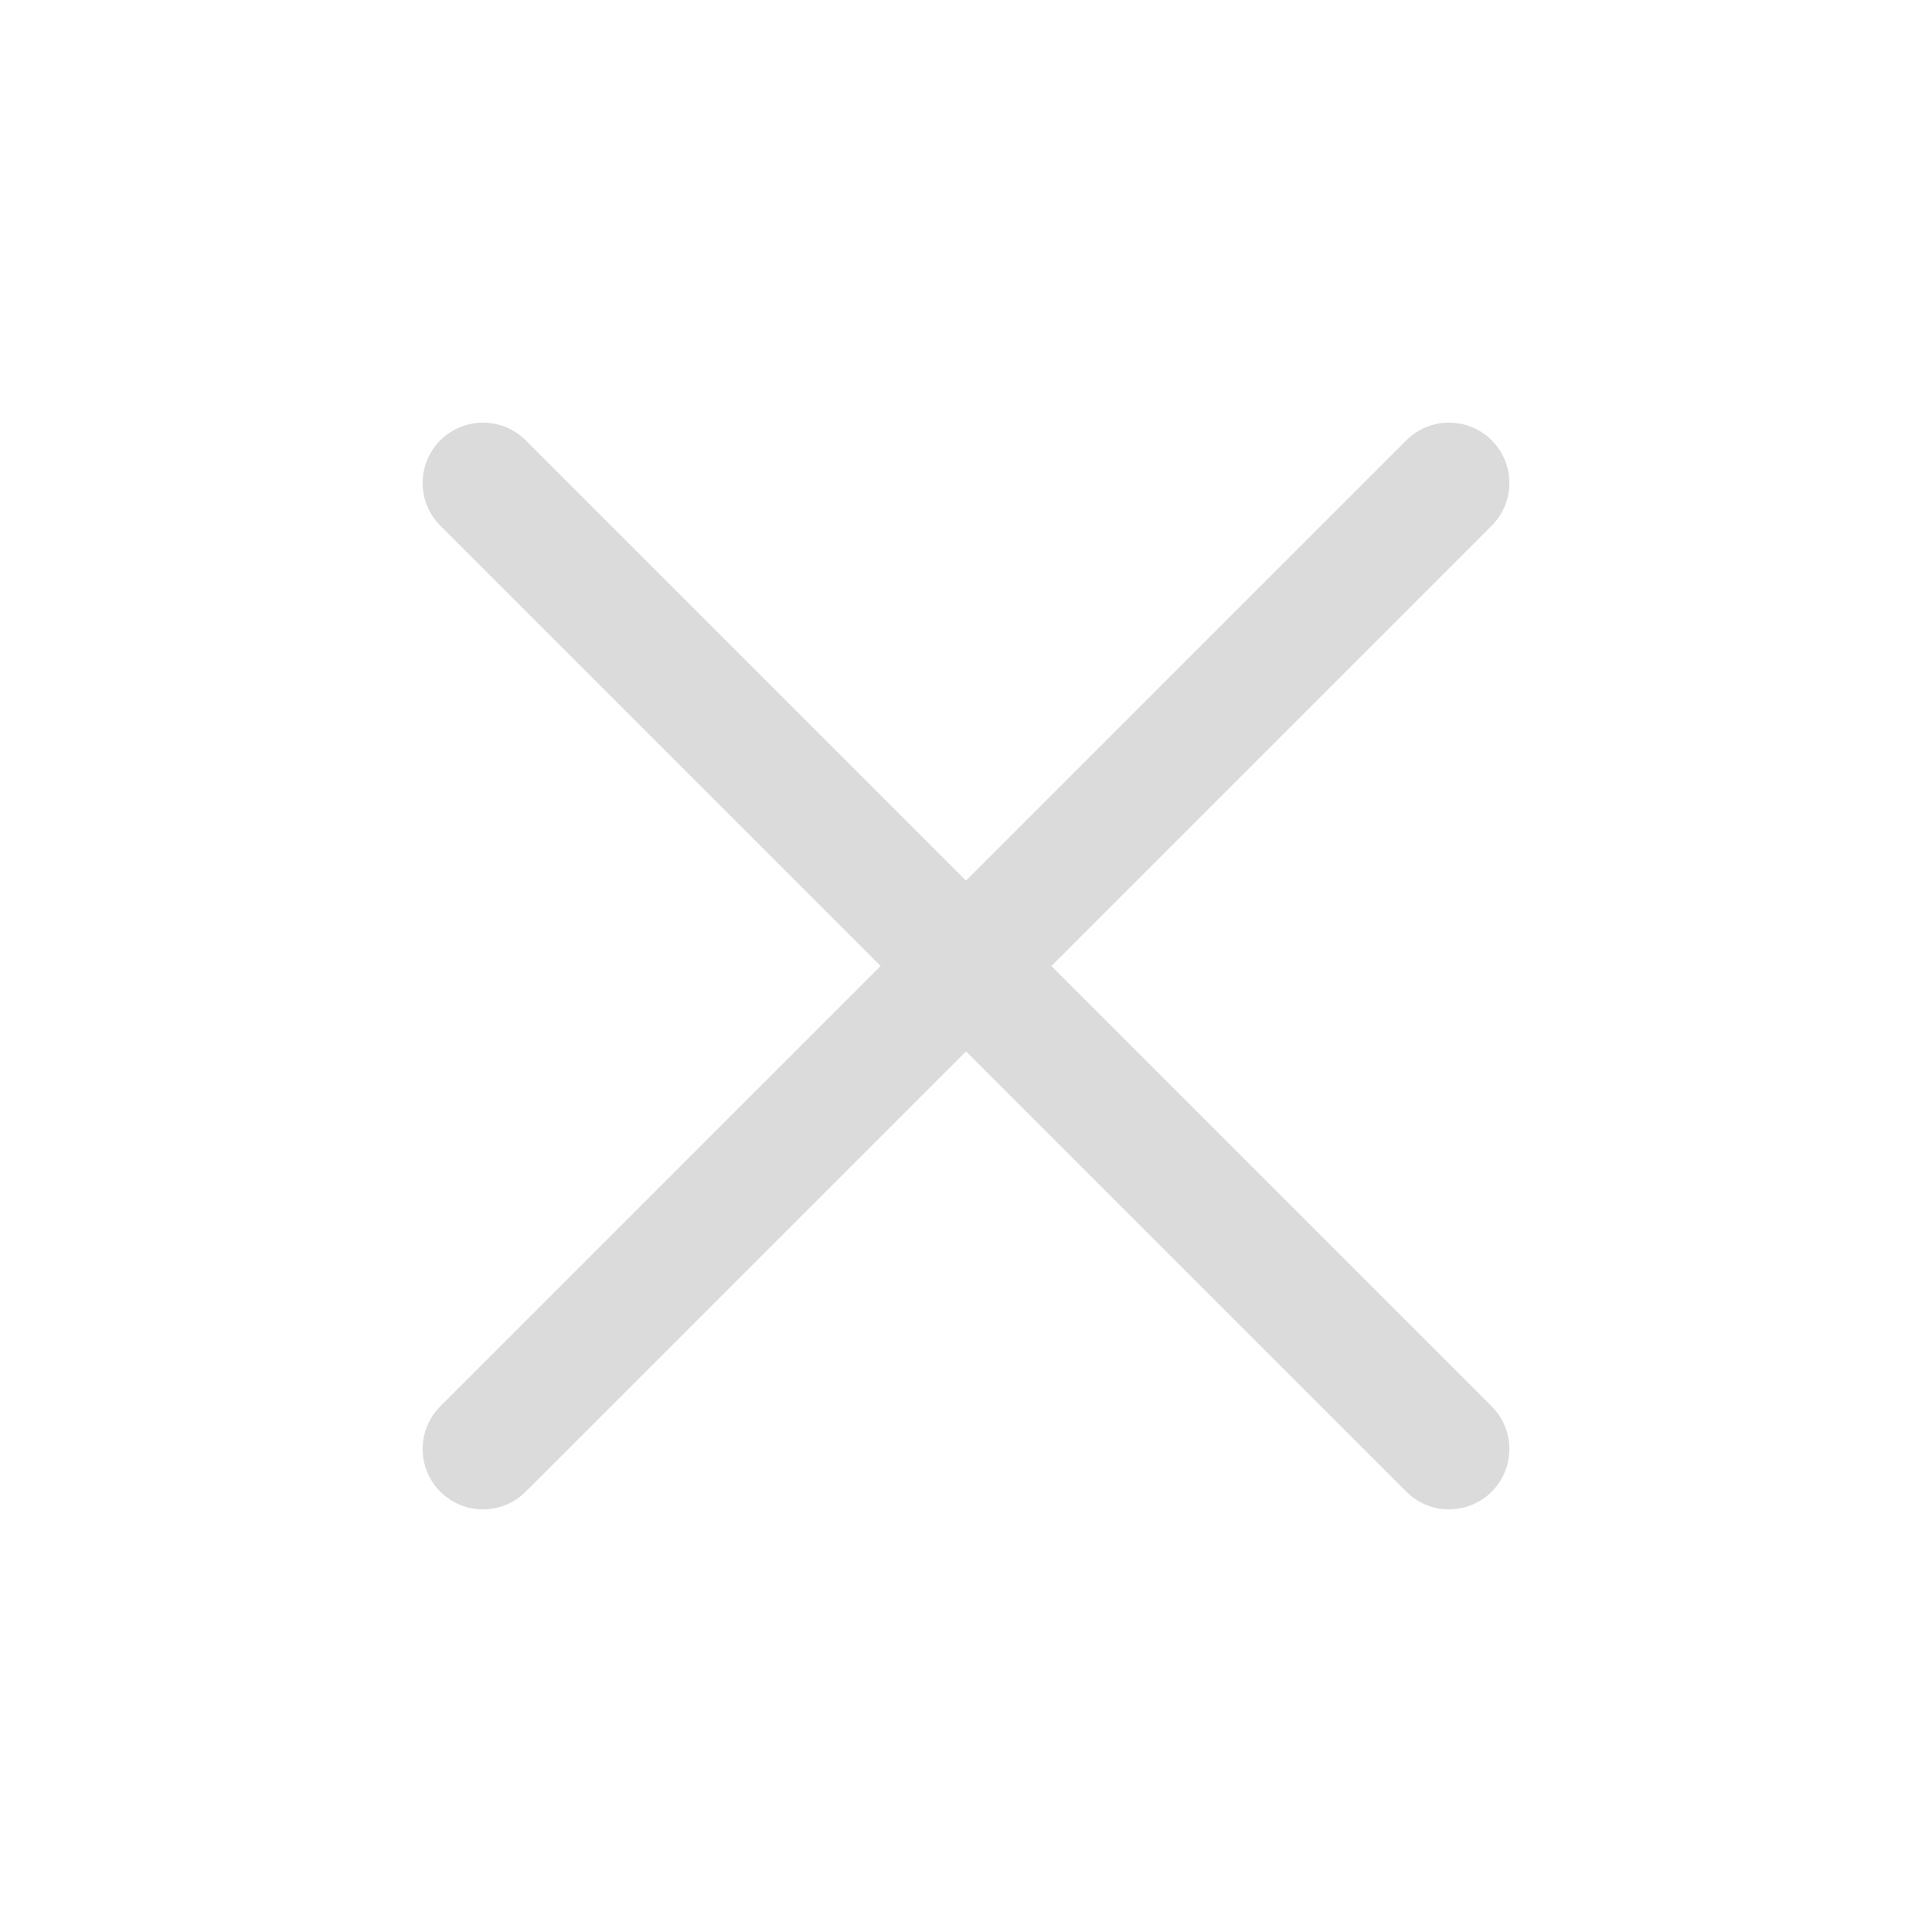
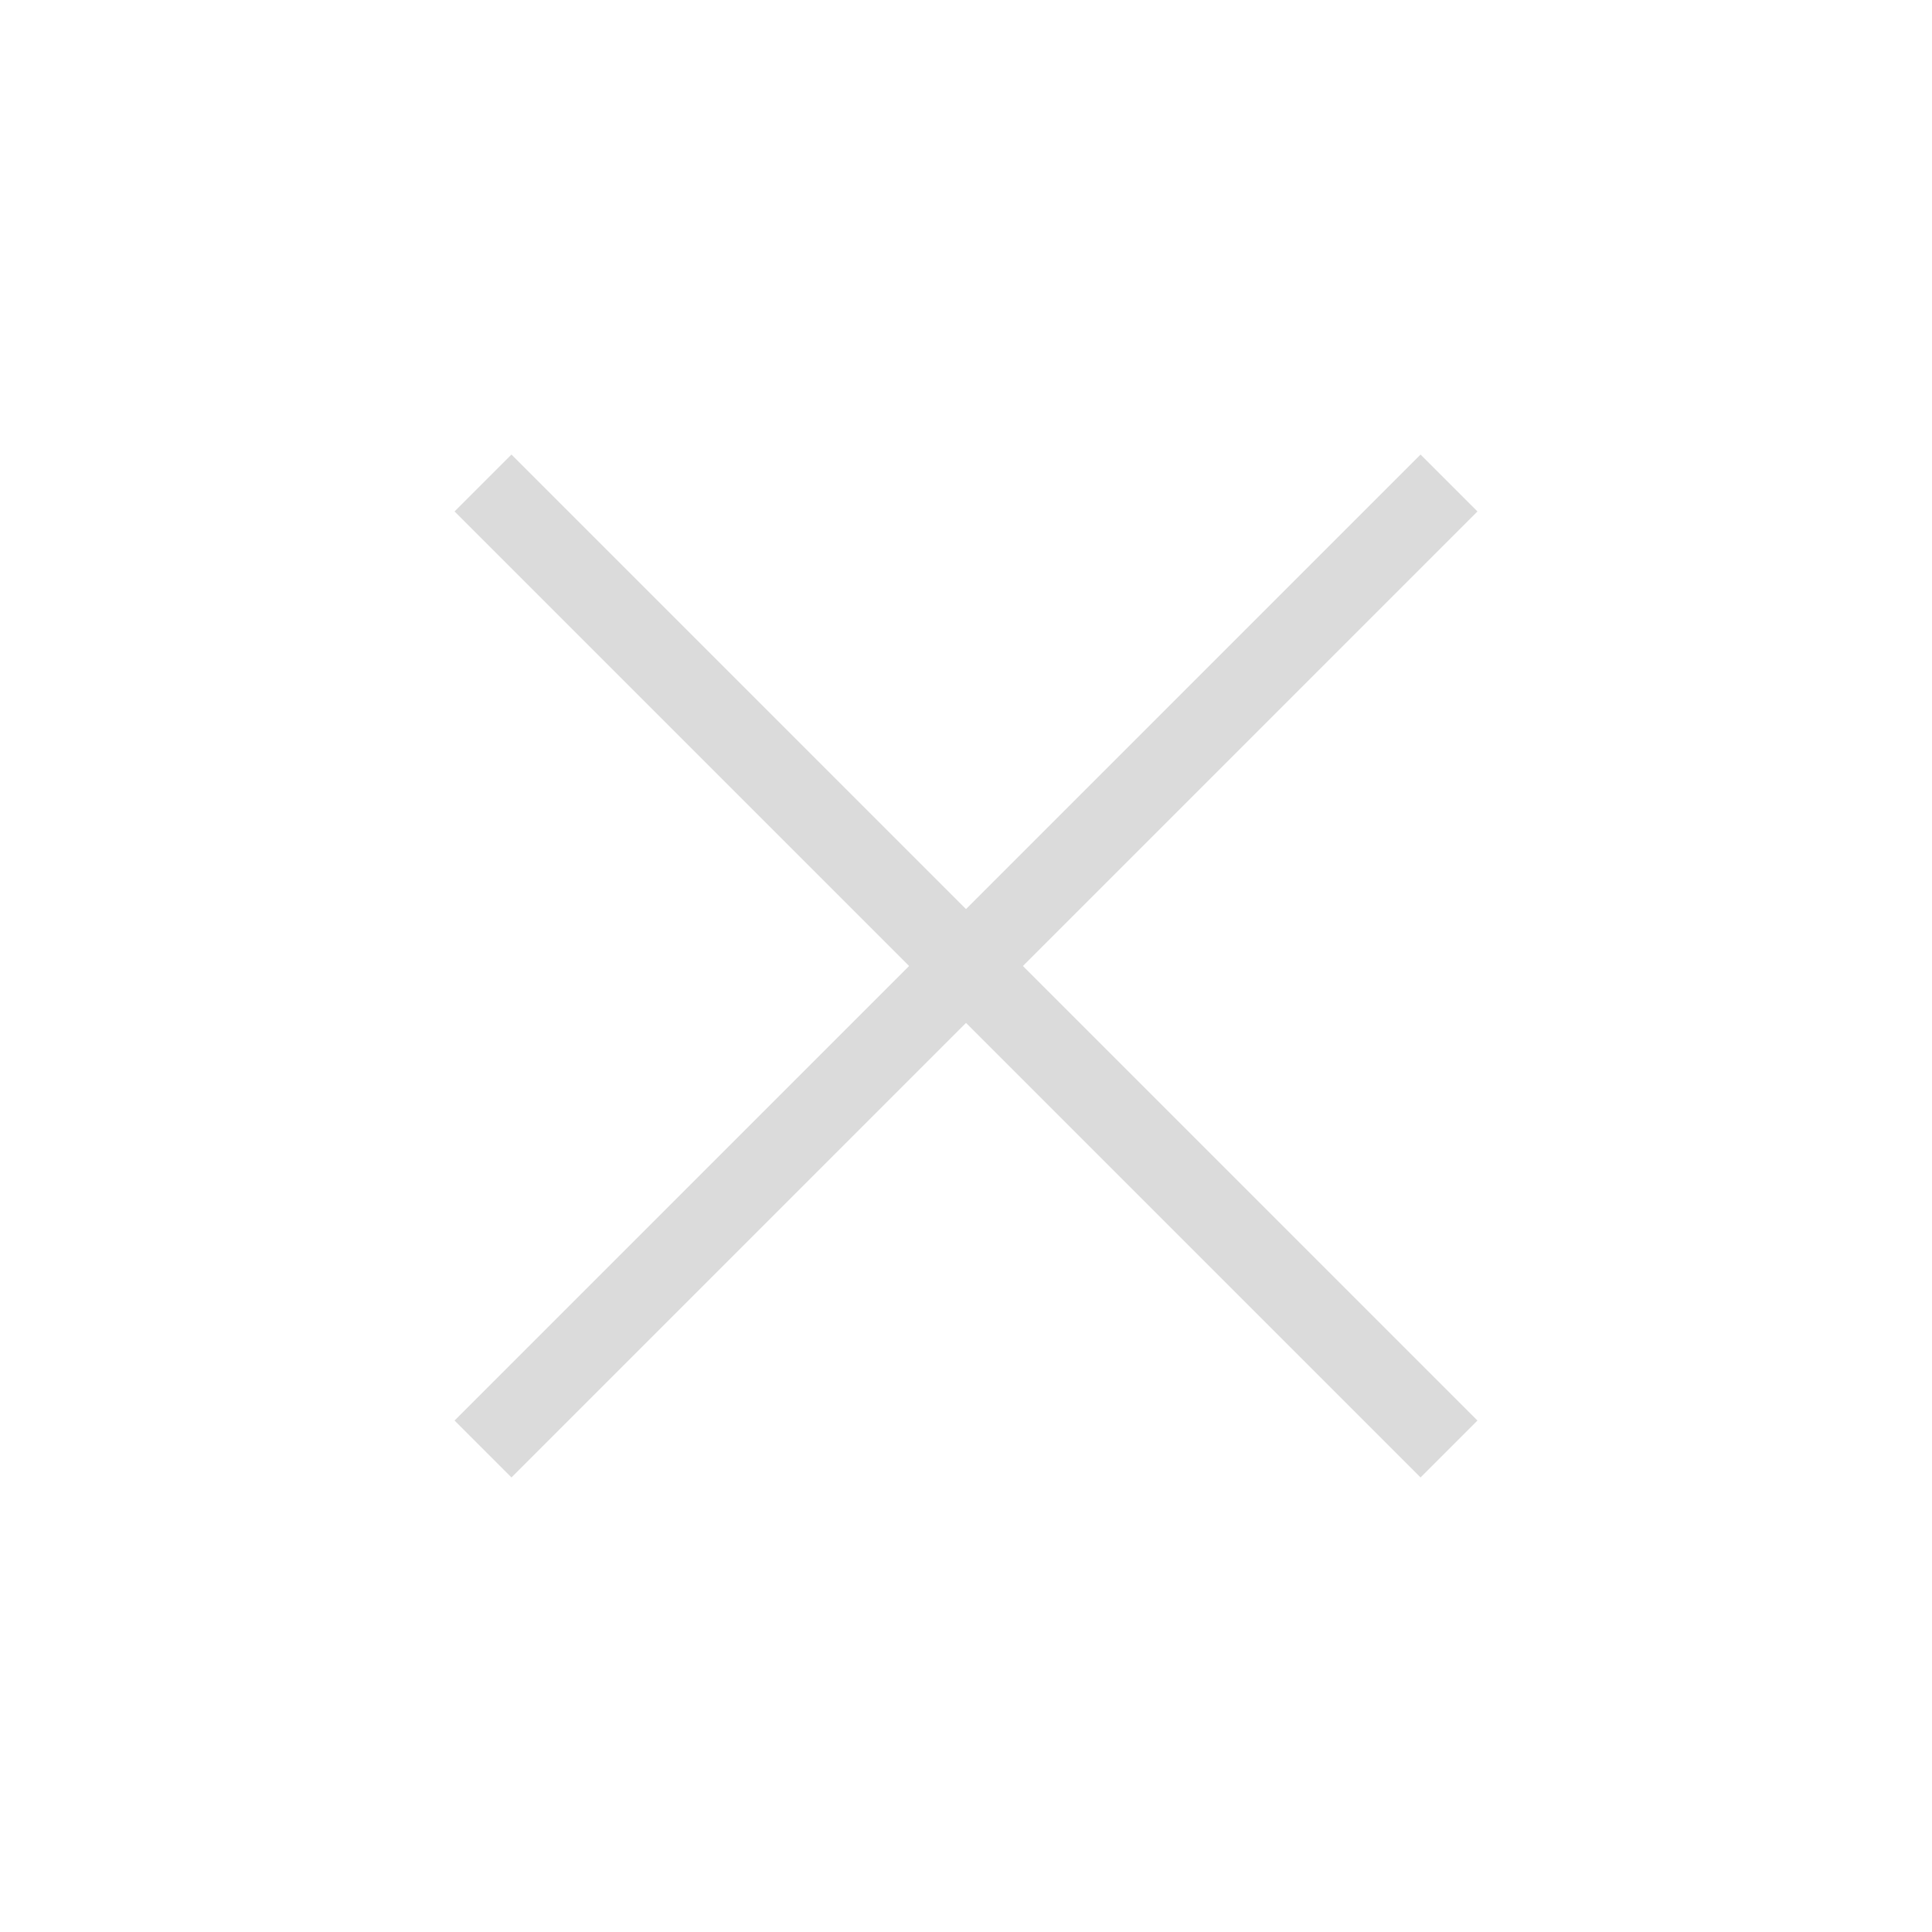
- <svg xmlns="http://www.w3.org/2000/svg" fill="none" viewBox="0 0 24 24" stroke-width="1.5" stroke="#DBDBDB" class="w-6 h-6">
-   <path stroke-linecap="round" stroke-linejoin="round" d="M6 18L18 6M6 6l12 12" />
+ <svg xmlns="http://www.w3.org/2000/svg" fill="none" viewBox="0 0 24 24" strokeWidth="1.5" stroke="#DBDBDB" class="w-6 h-6">
+   <path strokeLinecap="round" strokeLinejoin="round" d="M6 18L18 6M6 6l12 12" />
</svg>
